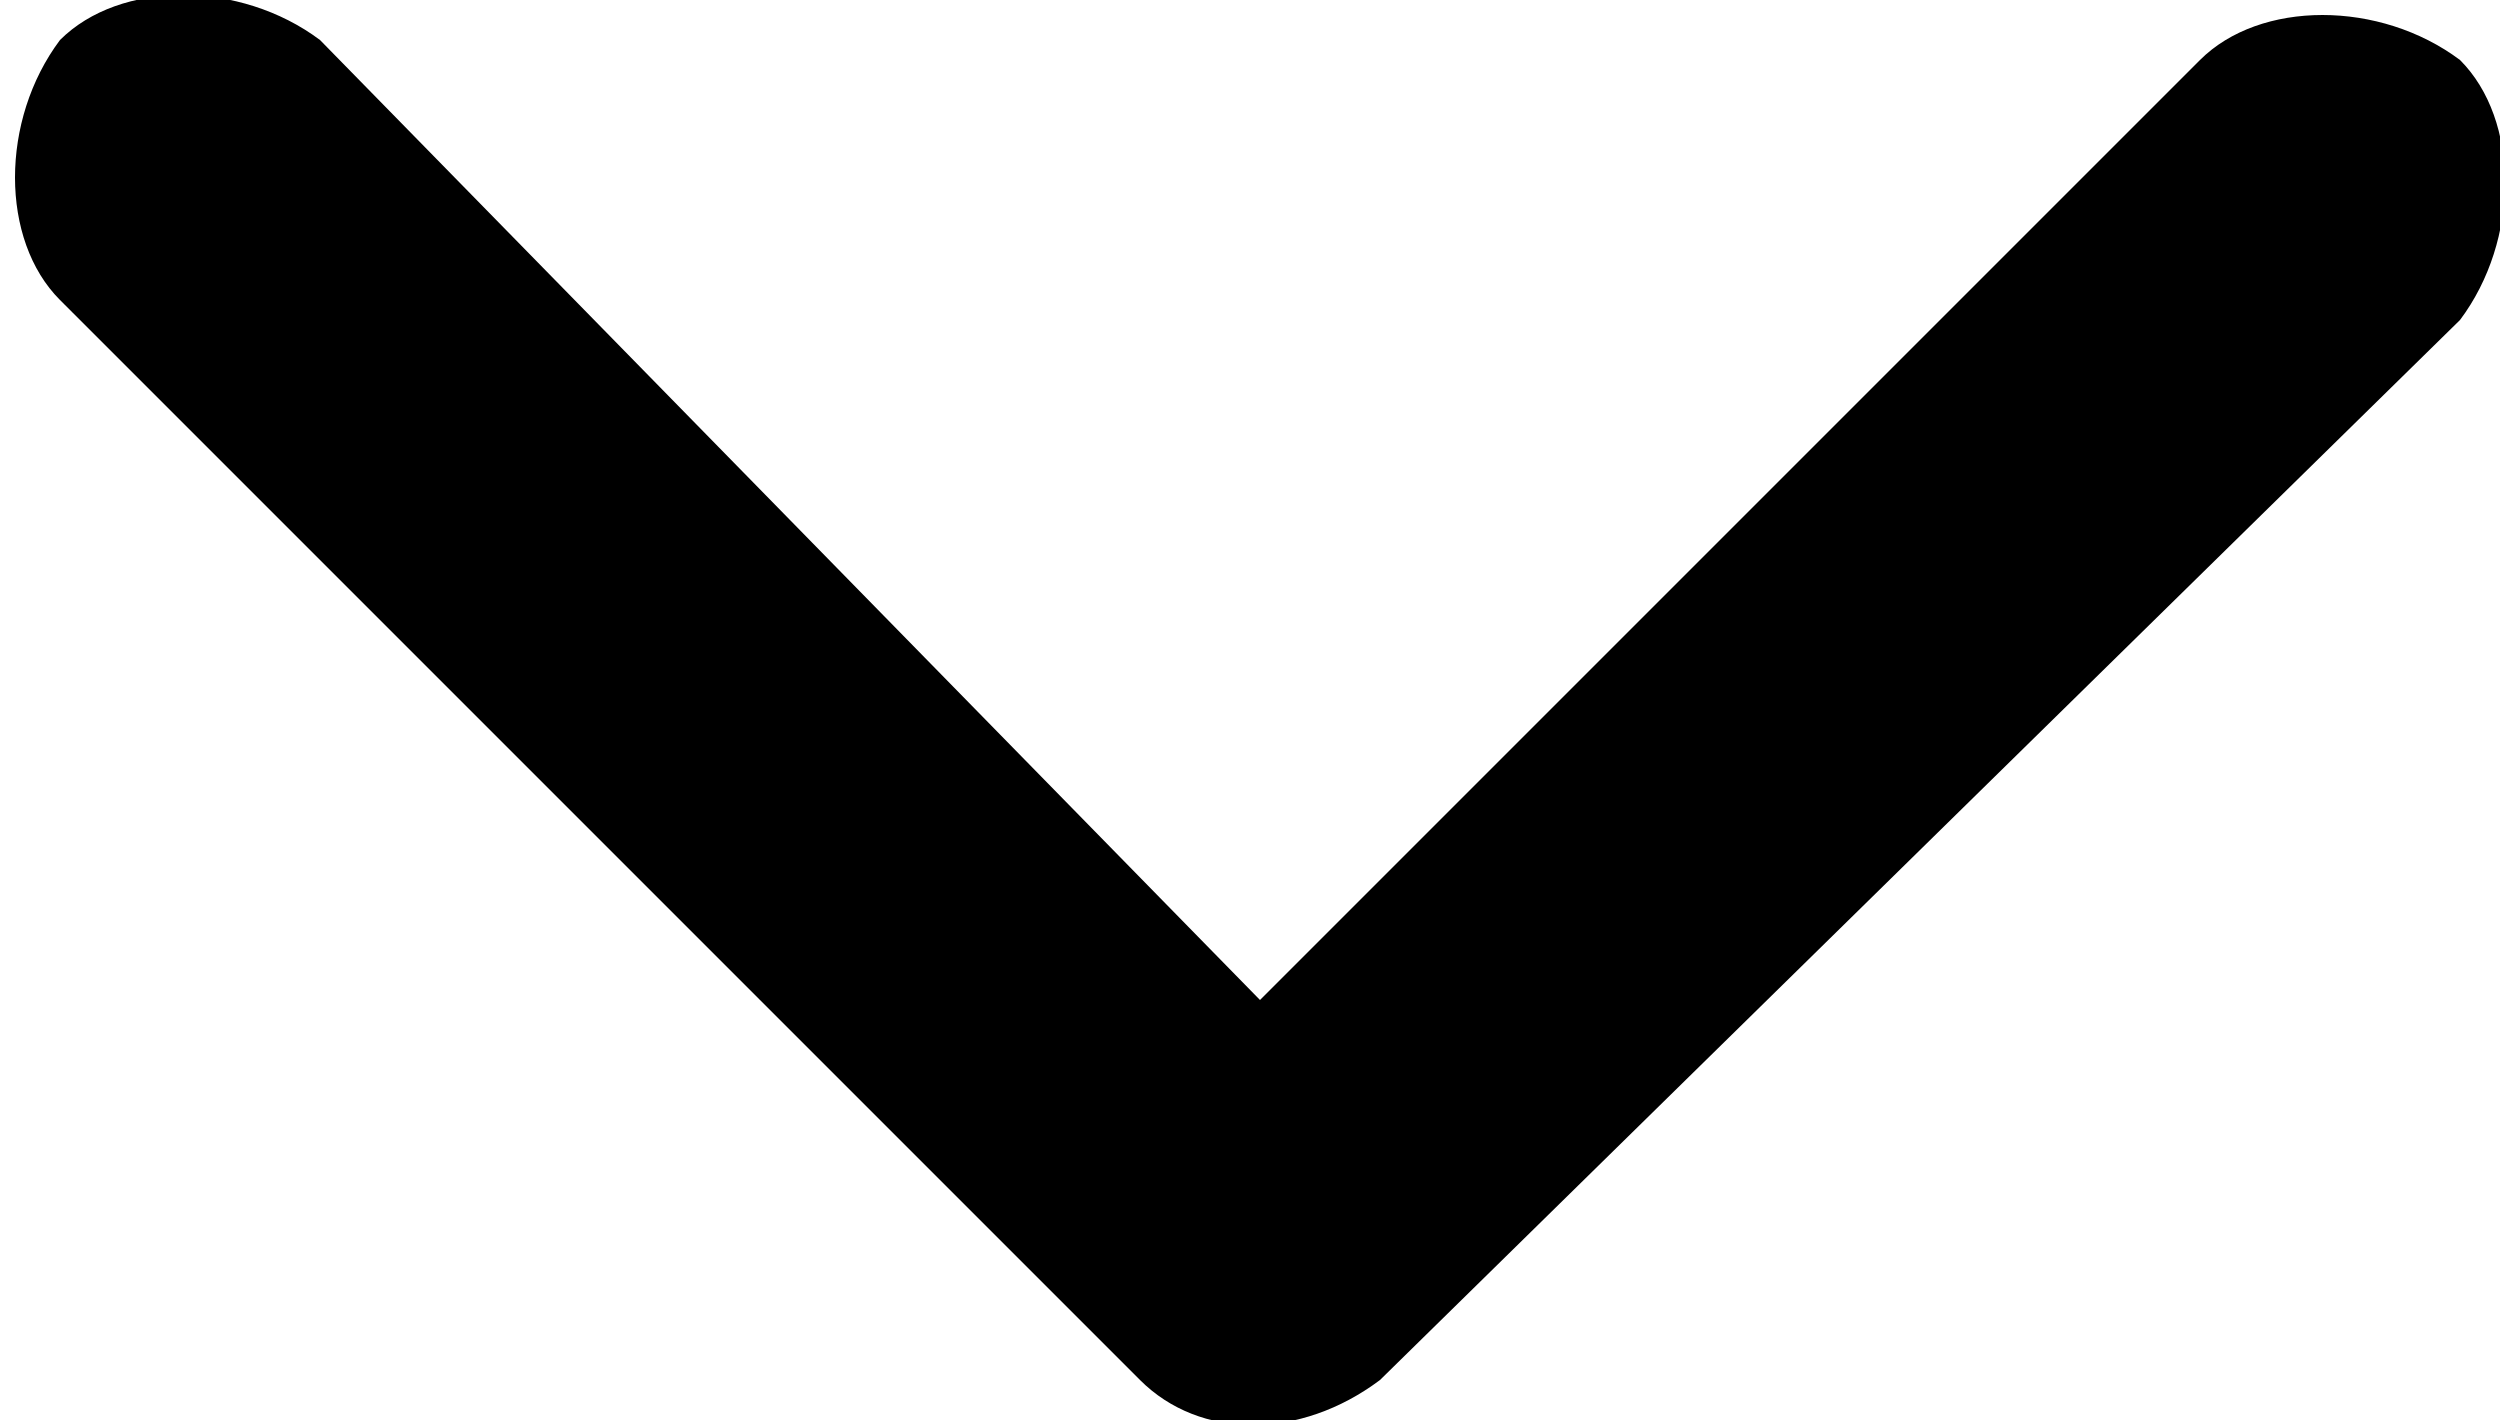
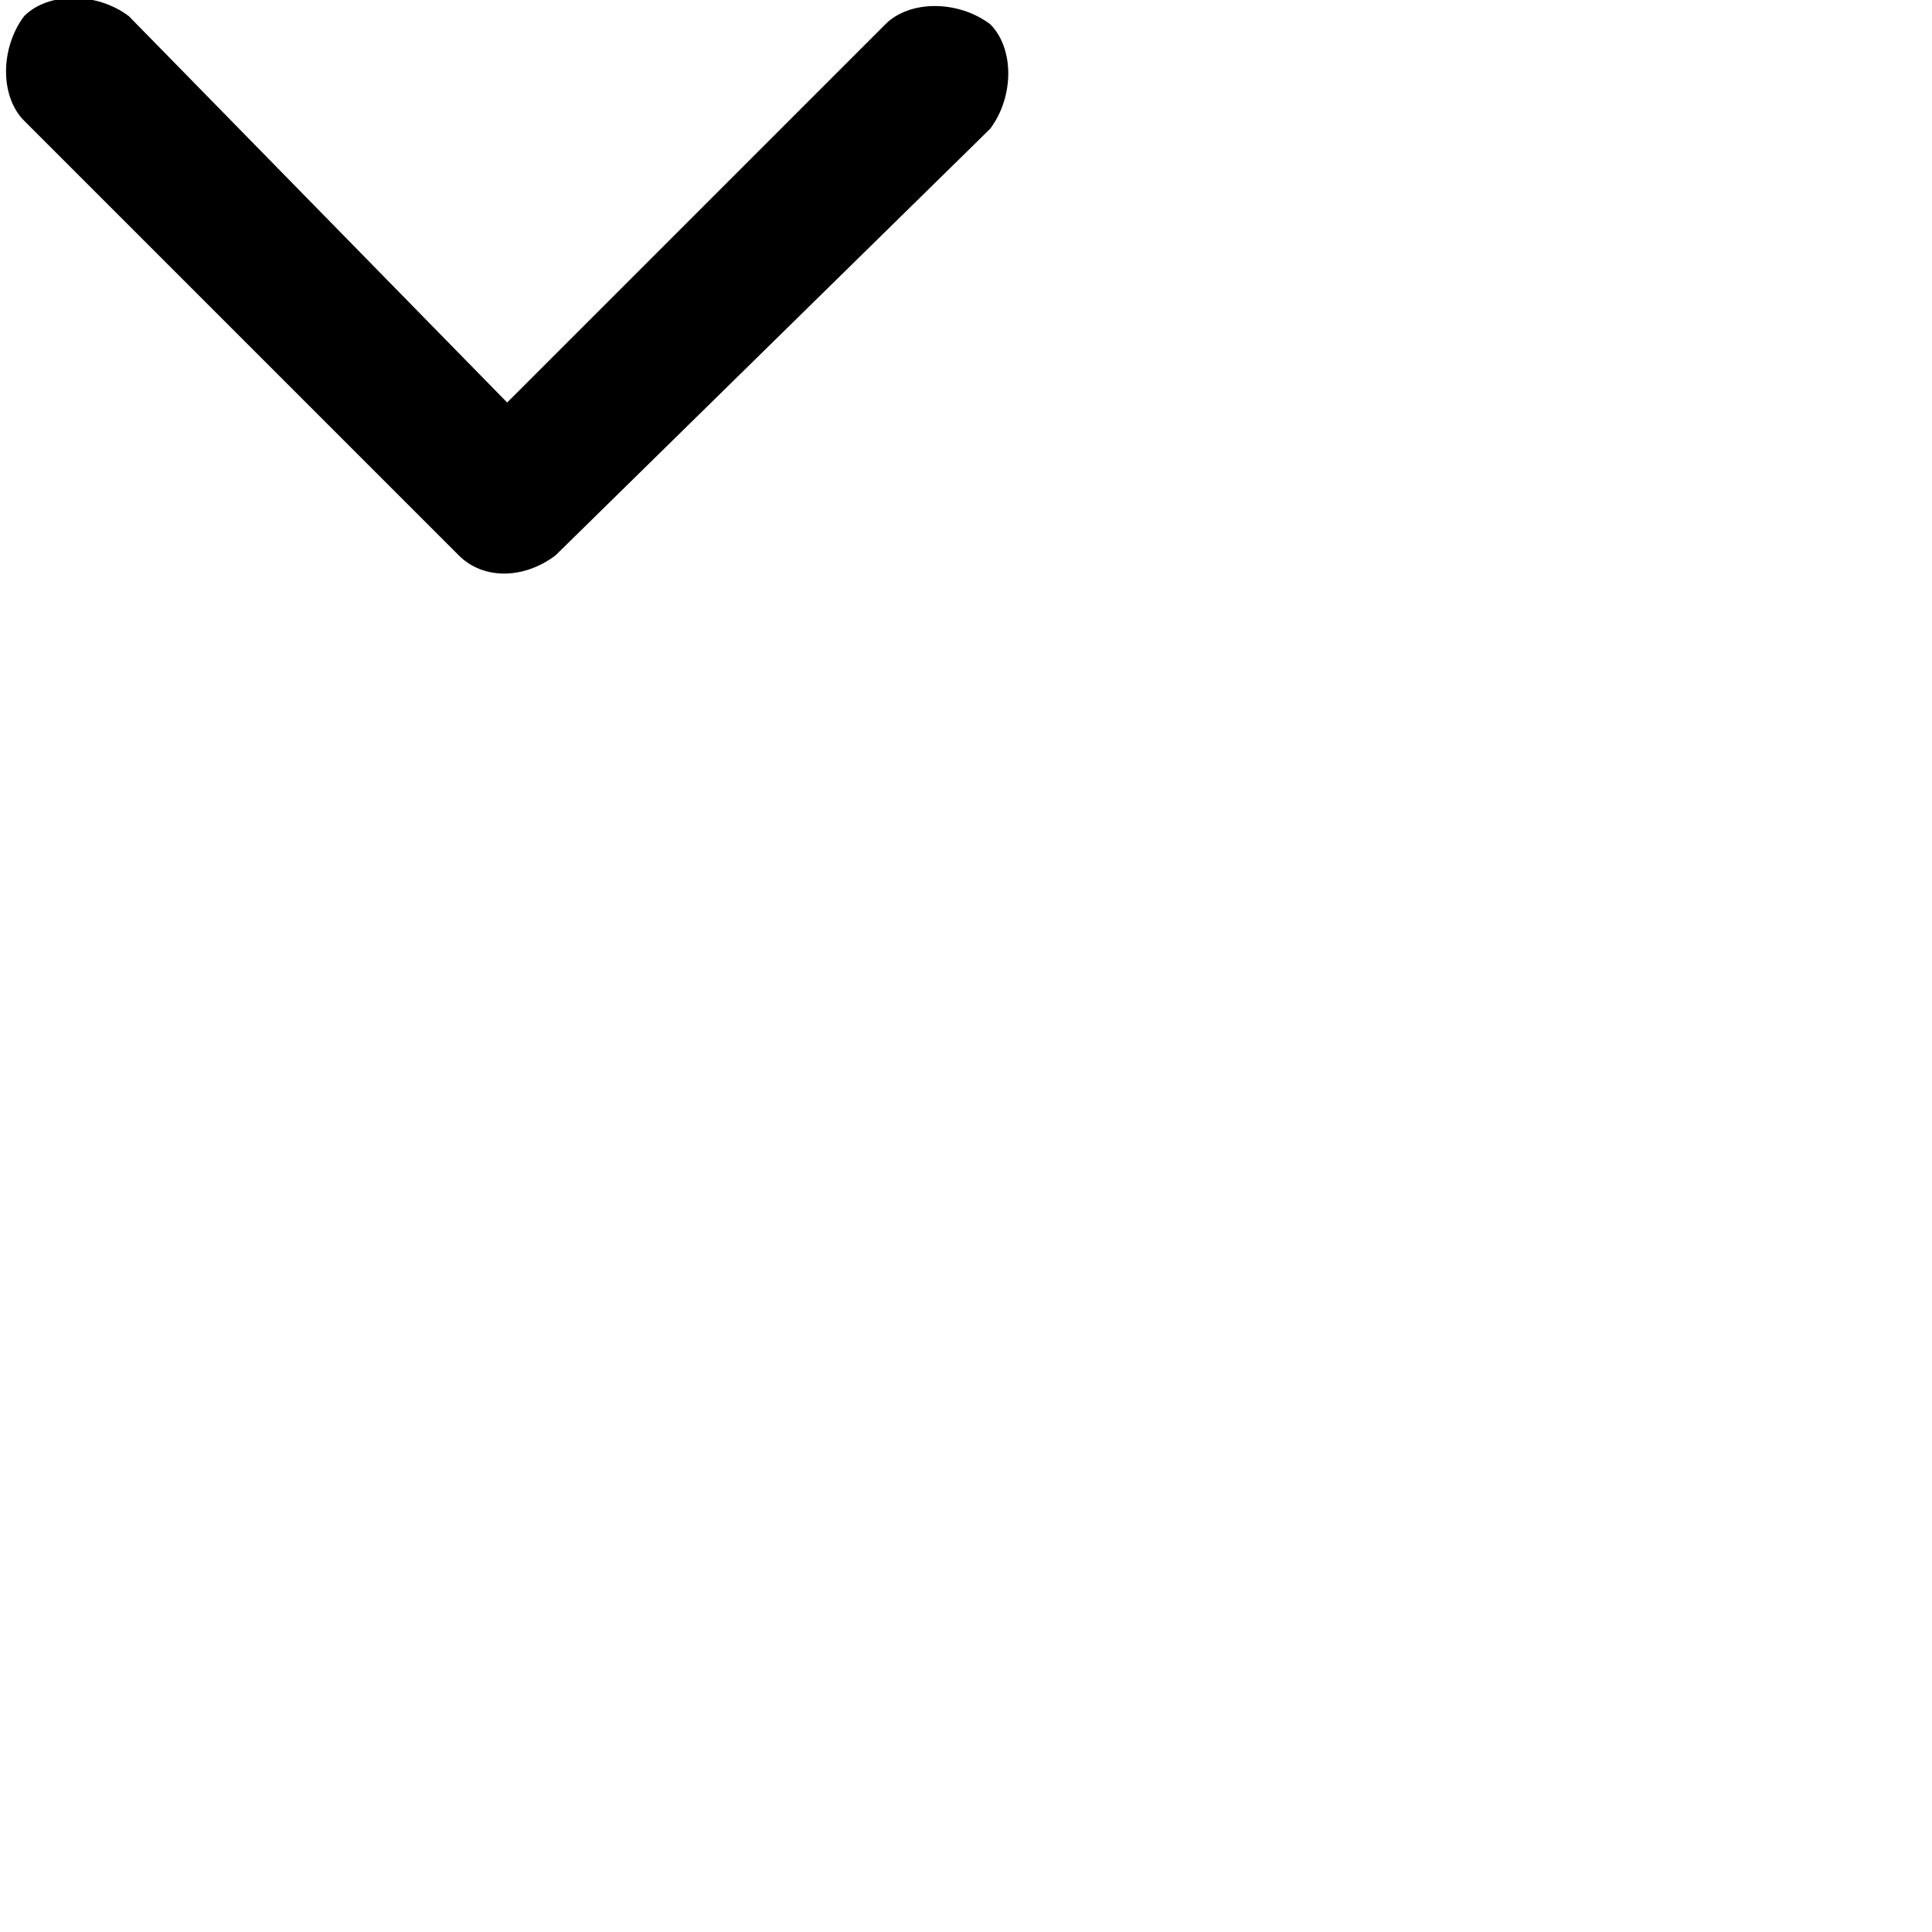
- <svg xmlns="http://www.w3.org/2000/svg" viewBox="0 0 12.5 7.1" xml:space="preserve">
+ <svg xmlns="http://www.w3.org/2000/svg" width="24" height="24" viewBox="0 0 24 24" xml:space="preserve">
  <path d="M6.3 5 11 .3c.3-.3.9-.3 1.3 0 .3.3.3.9 0 1.3L6.9 6.9c-.4.3-.9.3-1.2 0L.3 1.5C0 1.2 0 .6.3.2c.3-.3.9-.3 1.3 0L6.3 5z" />
</svg>
